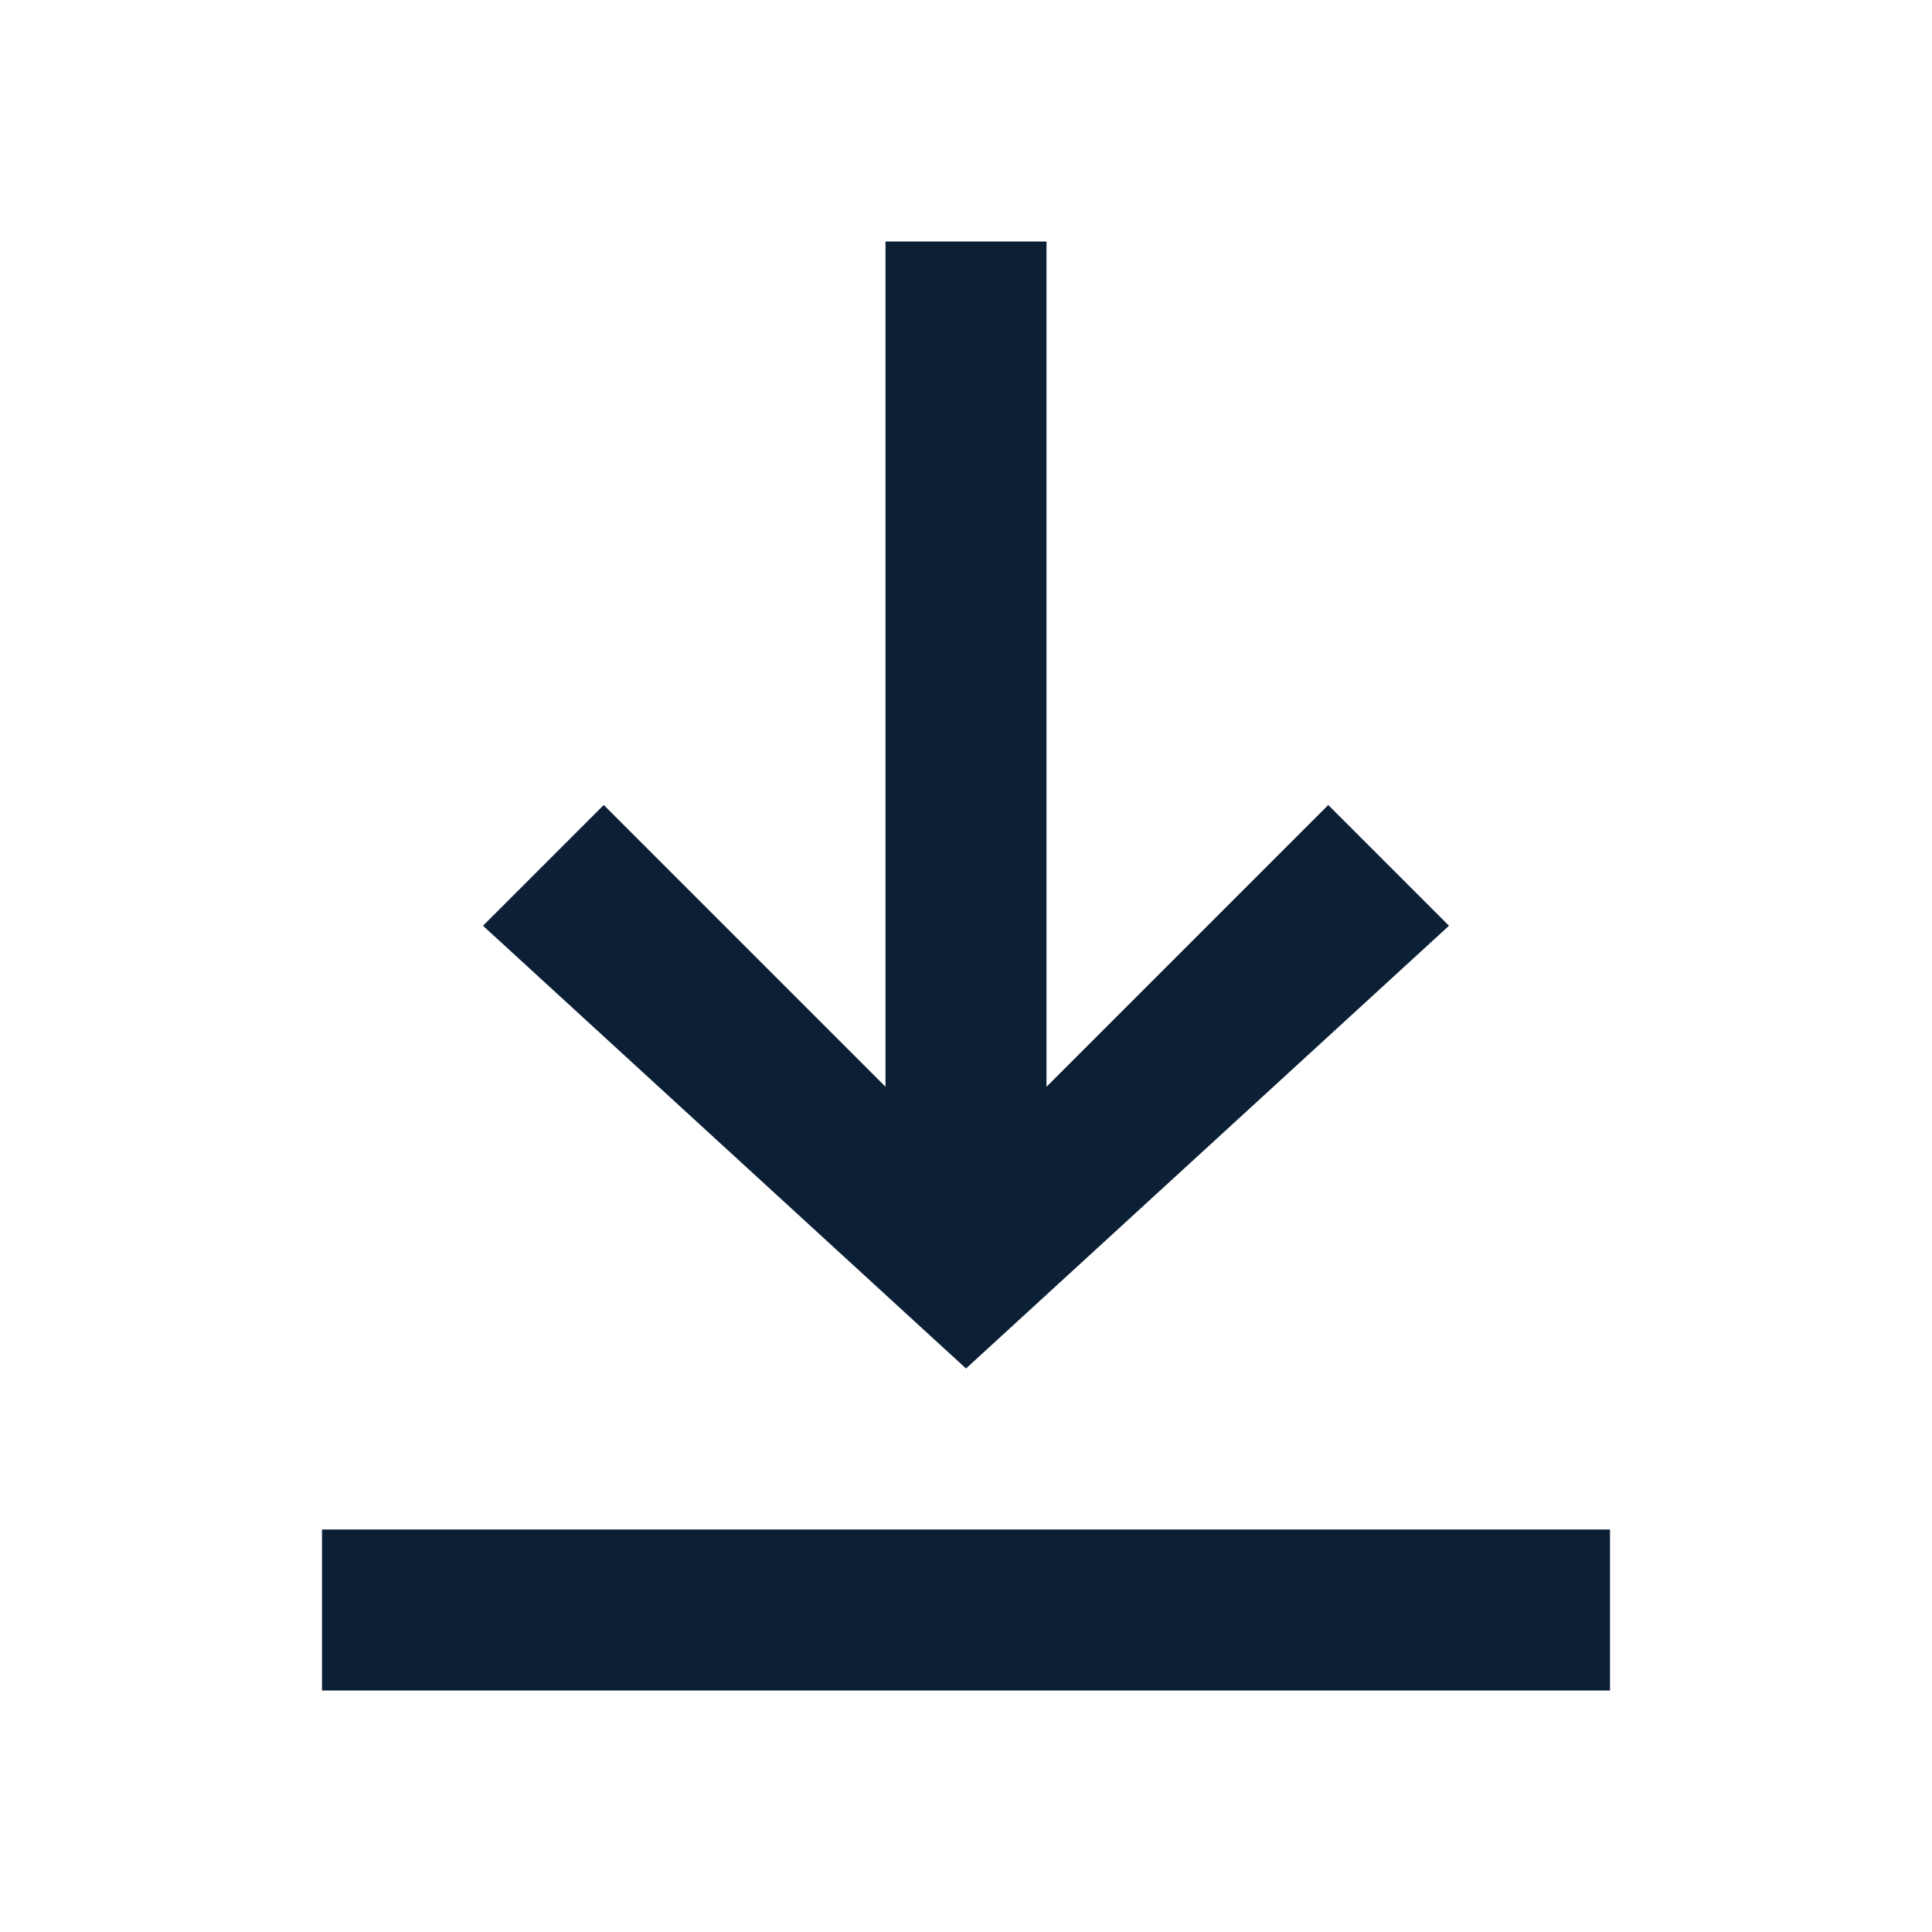
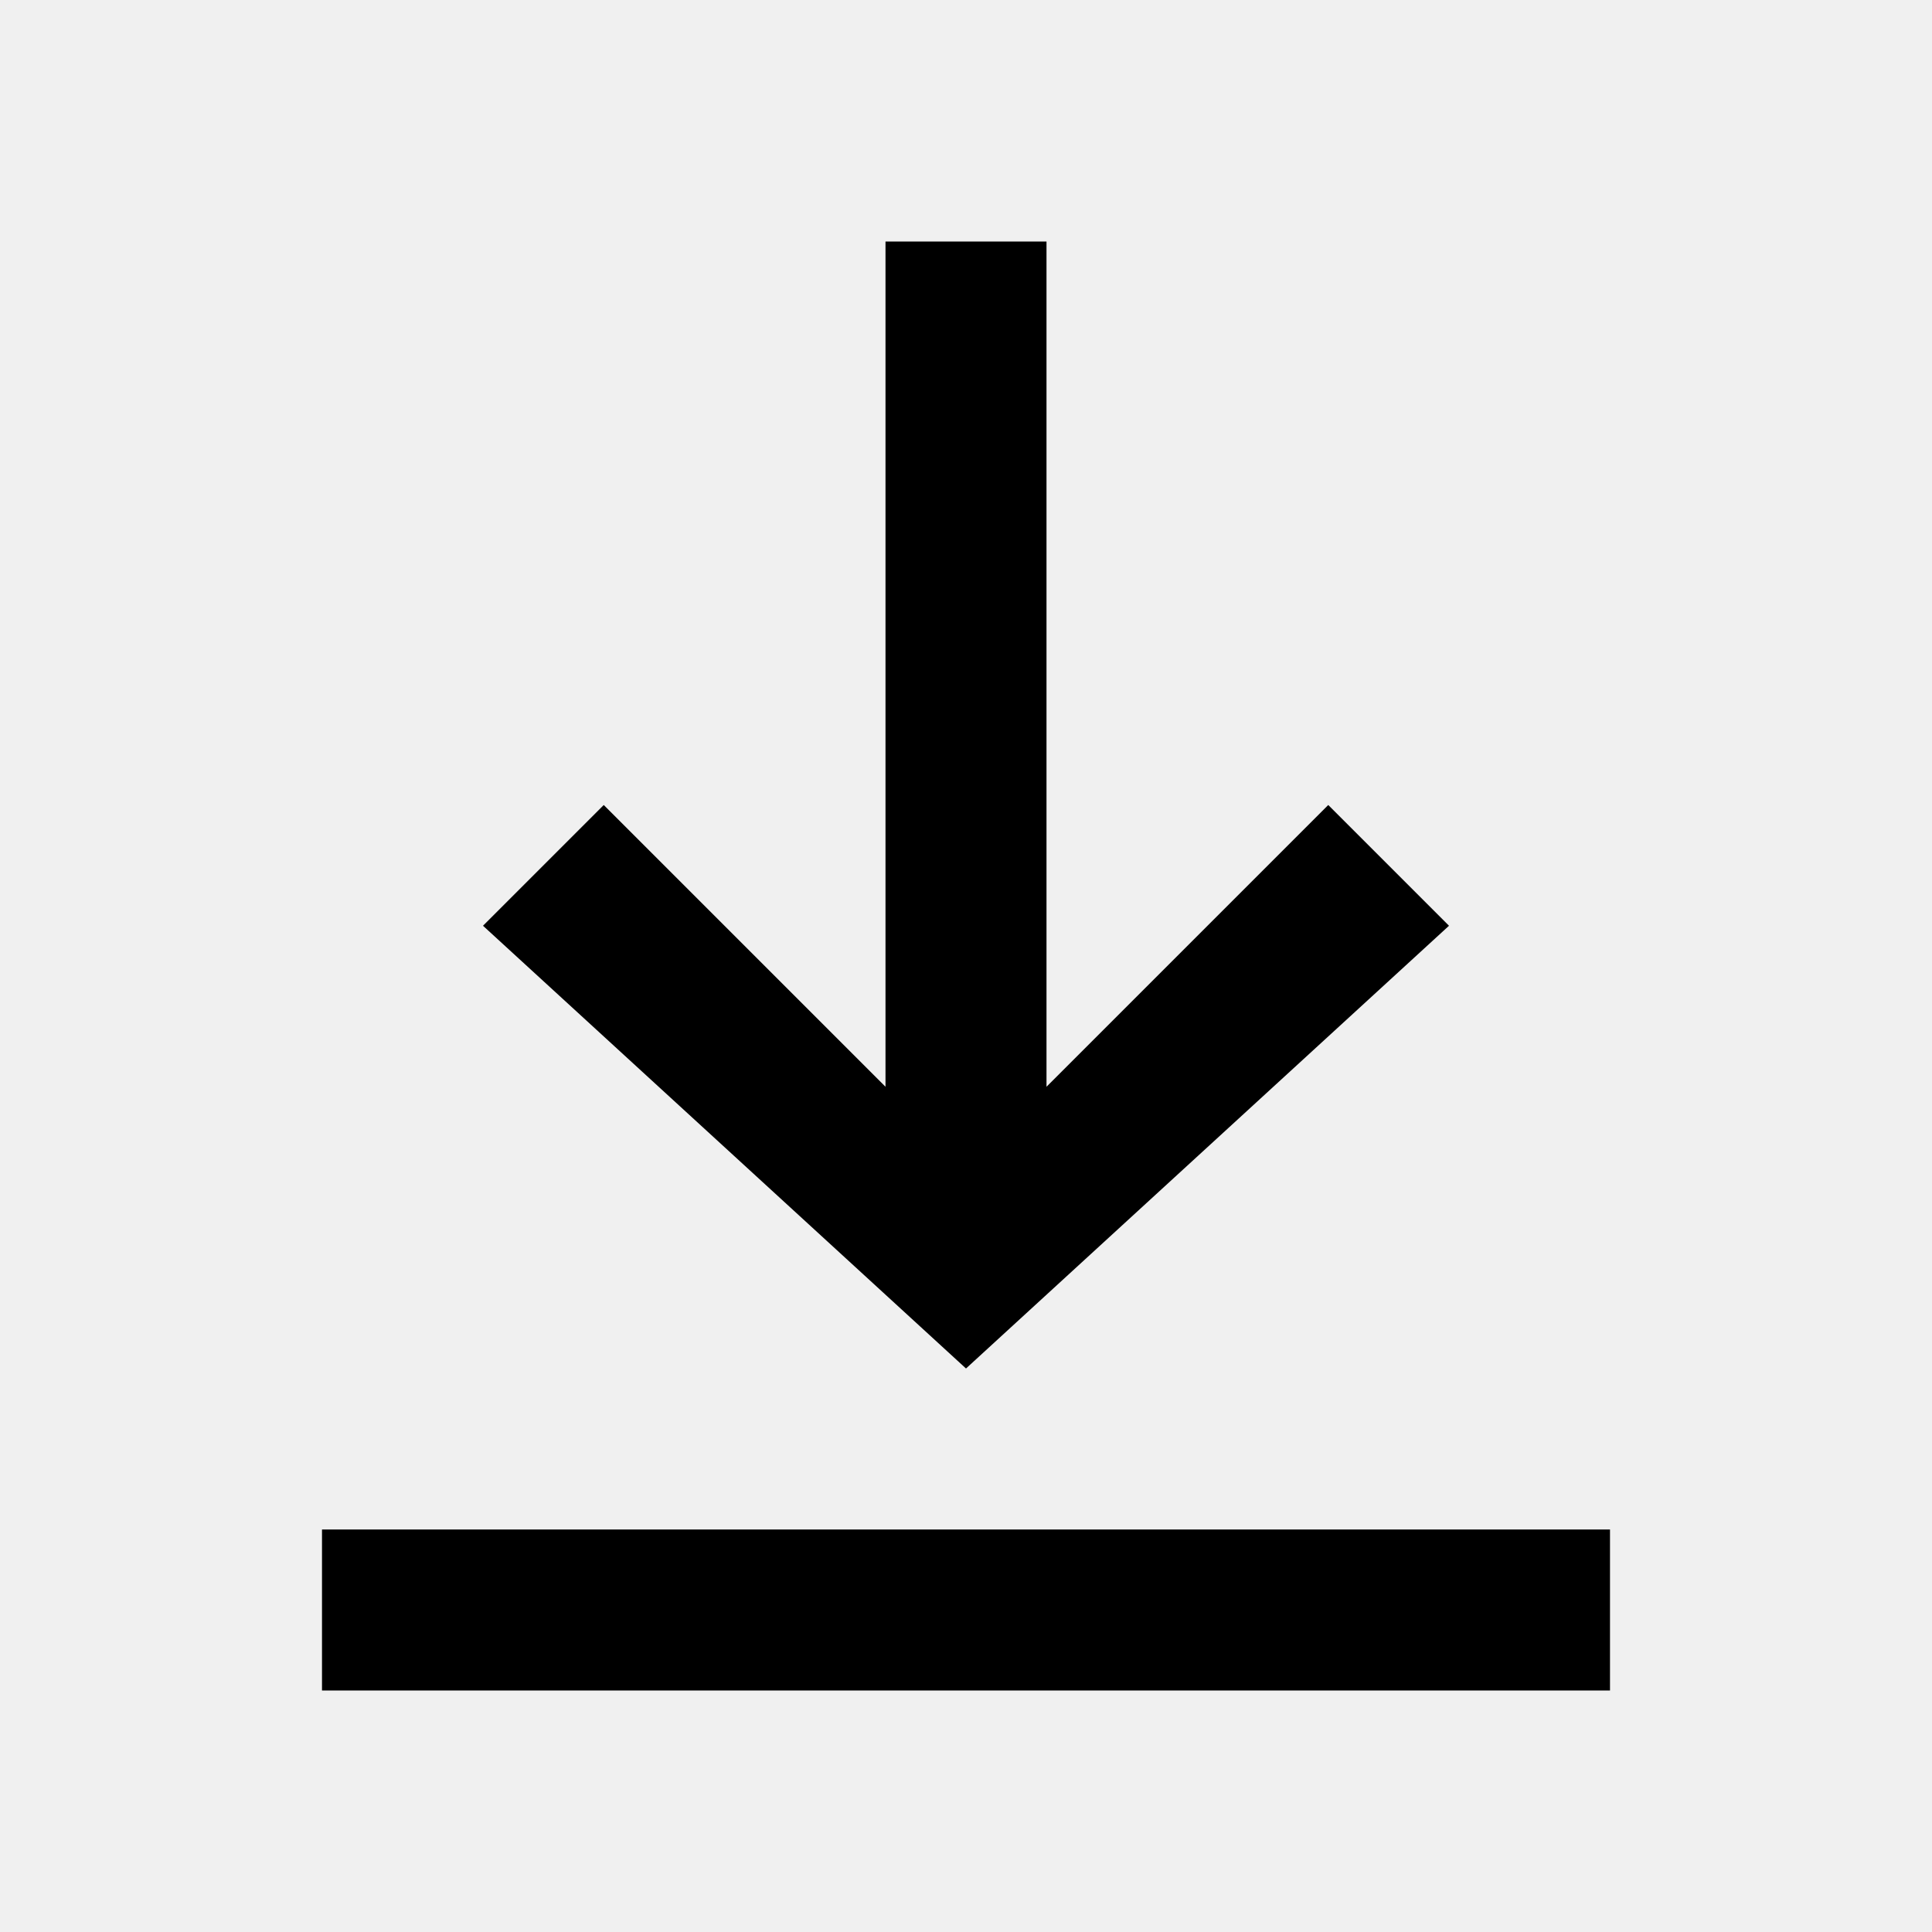
<svg xmlns="http://www.w3.org/2000/svg" width="24" height="24" viewBox="0 0 24 24" fill="none">
-   <path d="M0 0H24V24H0V0Z" fill="white" />
-   <path d="M4 19H20V21H4V19Z" fill="#0B1F35" />
-   <path d="M11 13.5V3H13V13.5L16.5 10L18 11.5L12 17L6 11.5L7.5 10L11 13.5Z" fill="#0B1F35" />
+   <path d="M4 19H20V21H4V19Z" fill="#000000" />
+   <path d="M11 13.5V3H13V13.5L16.5 10L18 11.5L12 17L6 11.5L7.5 10L11 13.5Z" fill="#000000" />
</svg>
